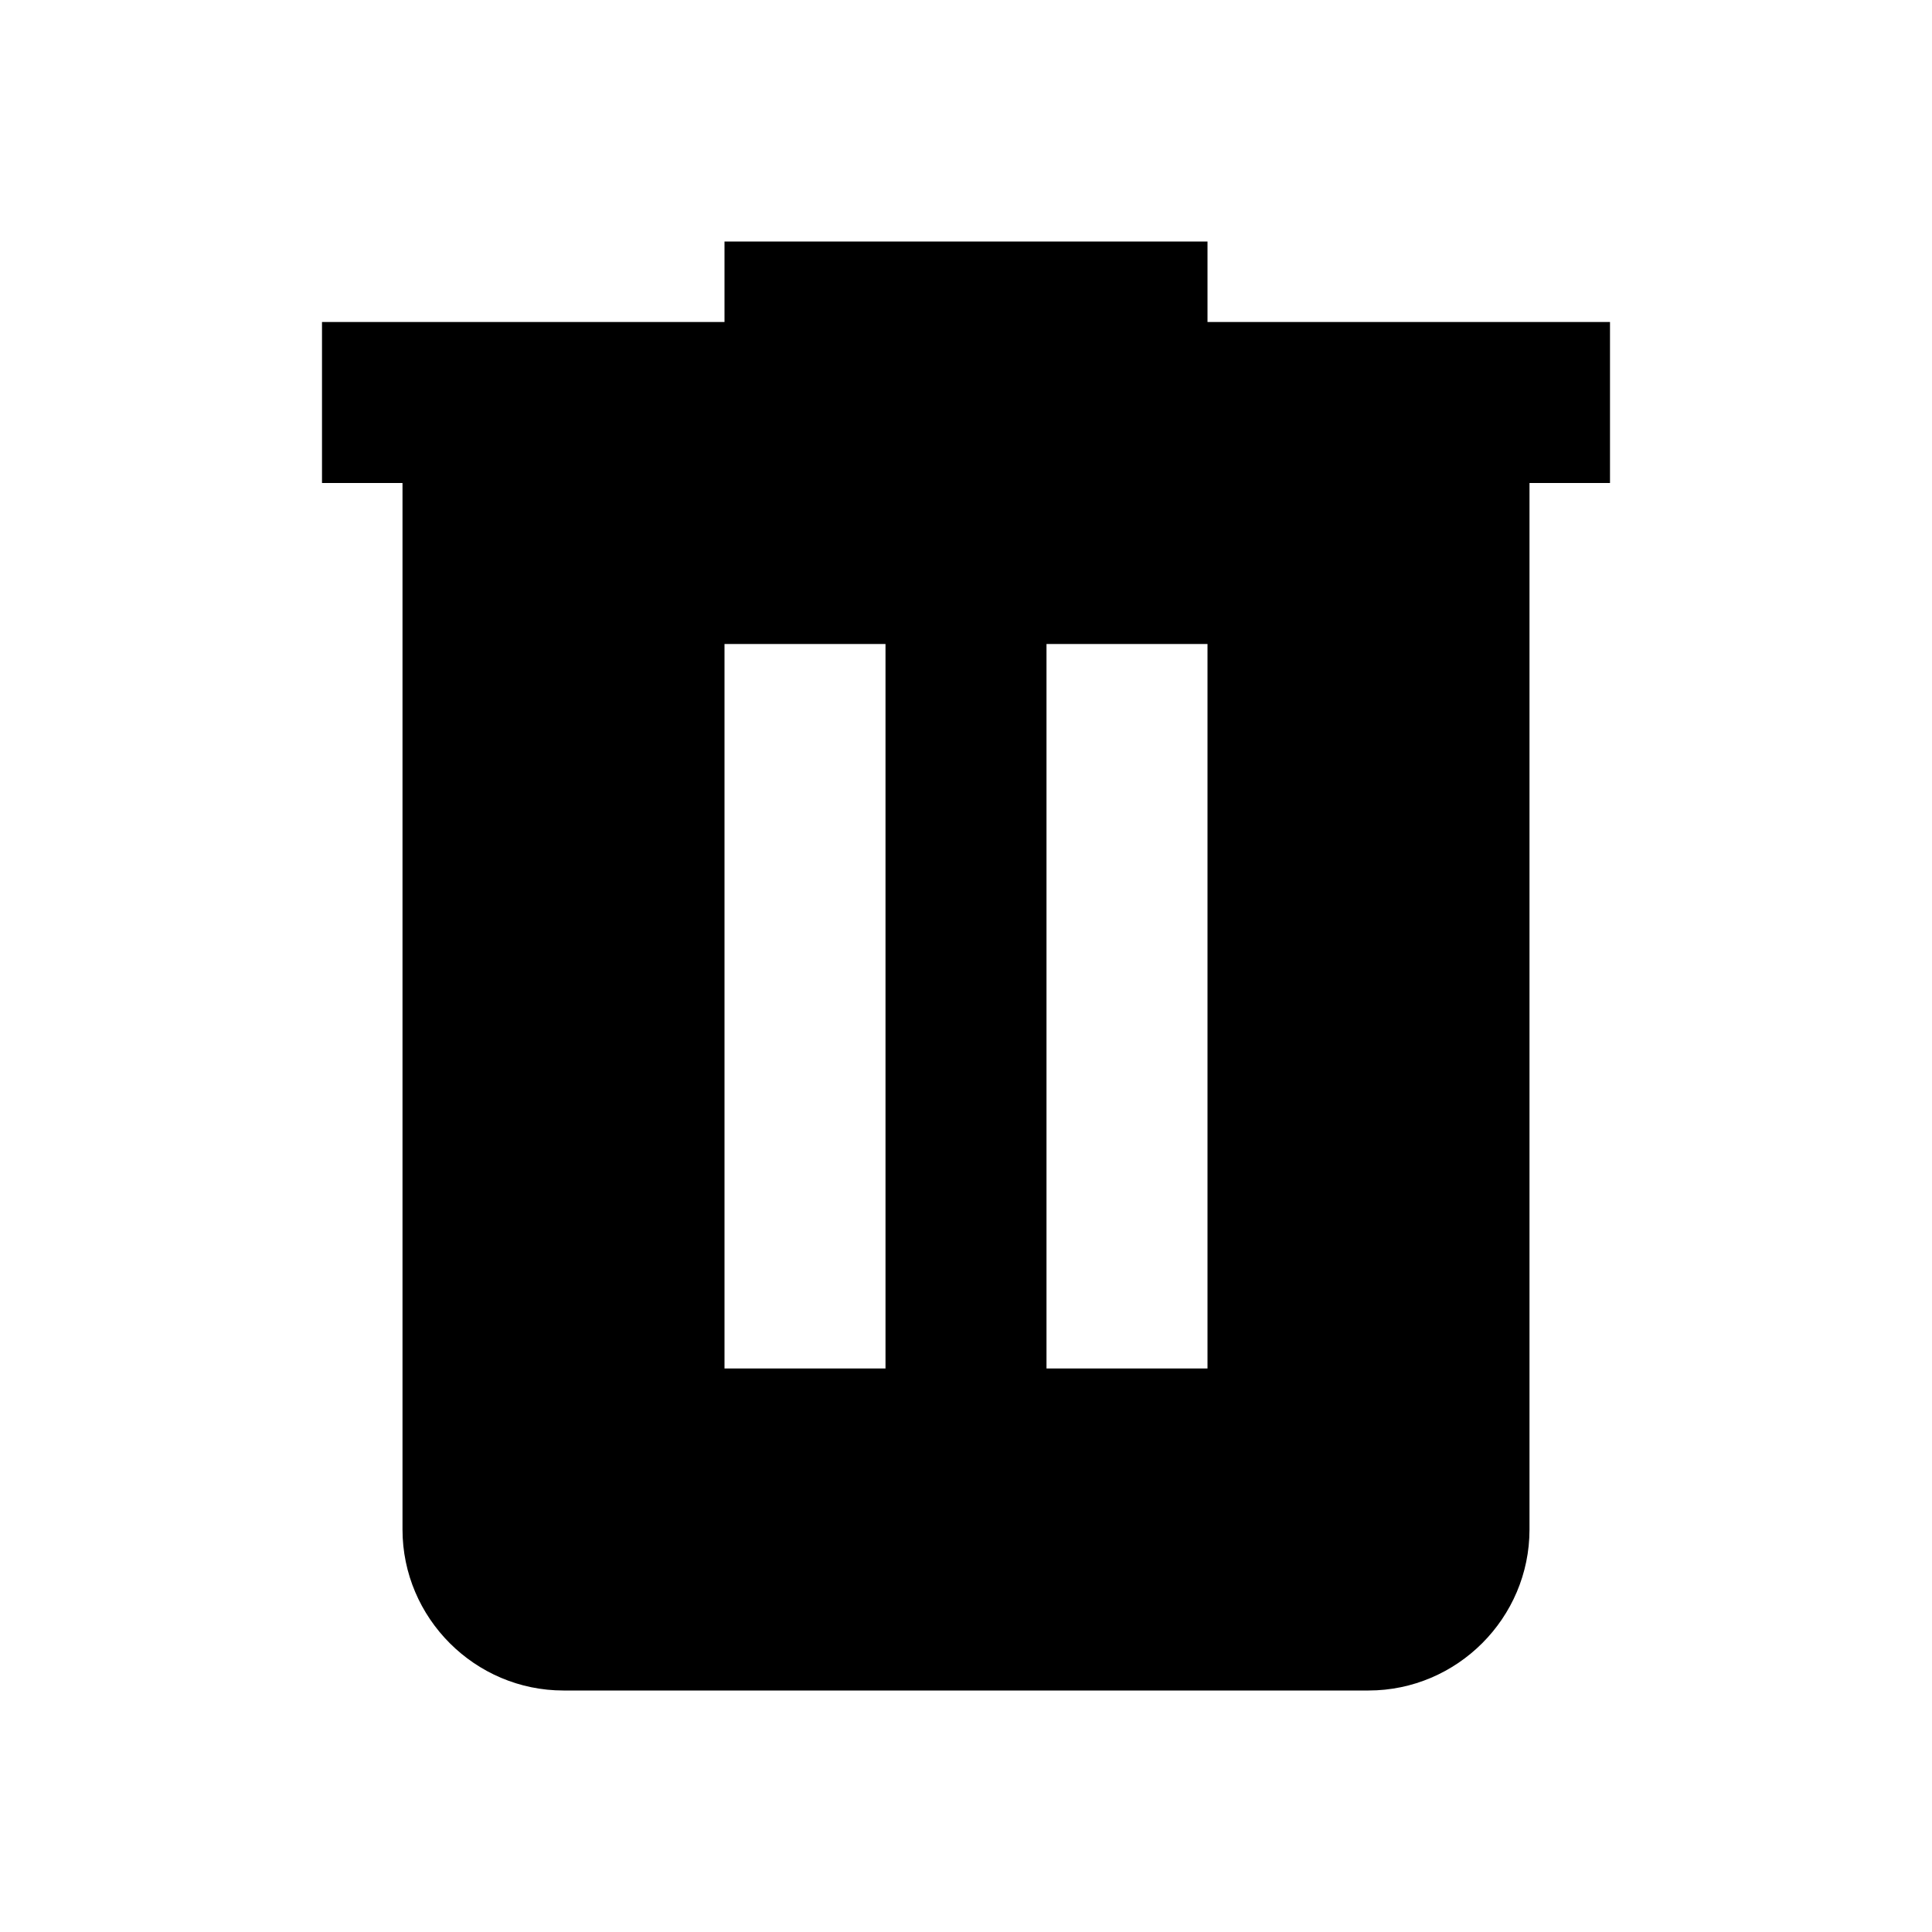
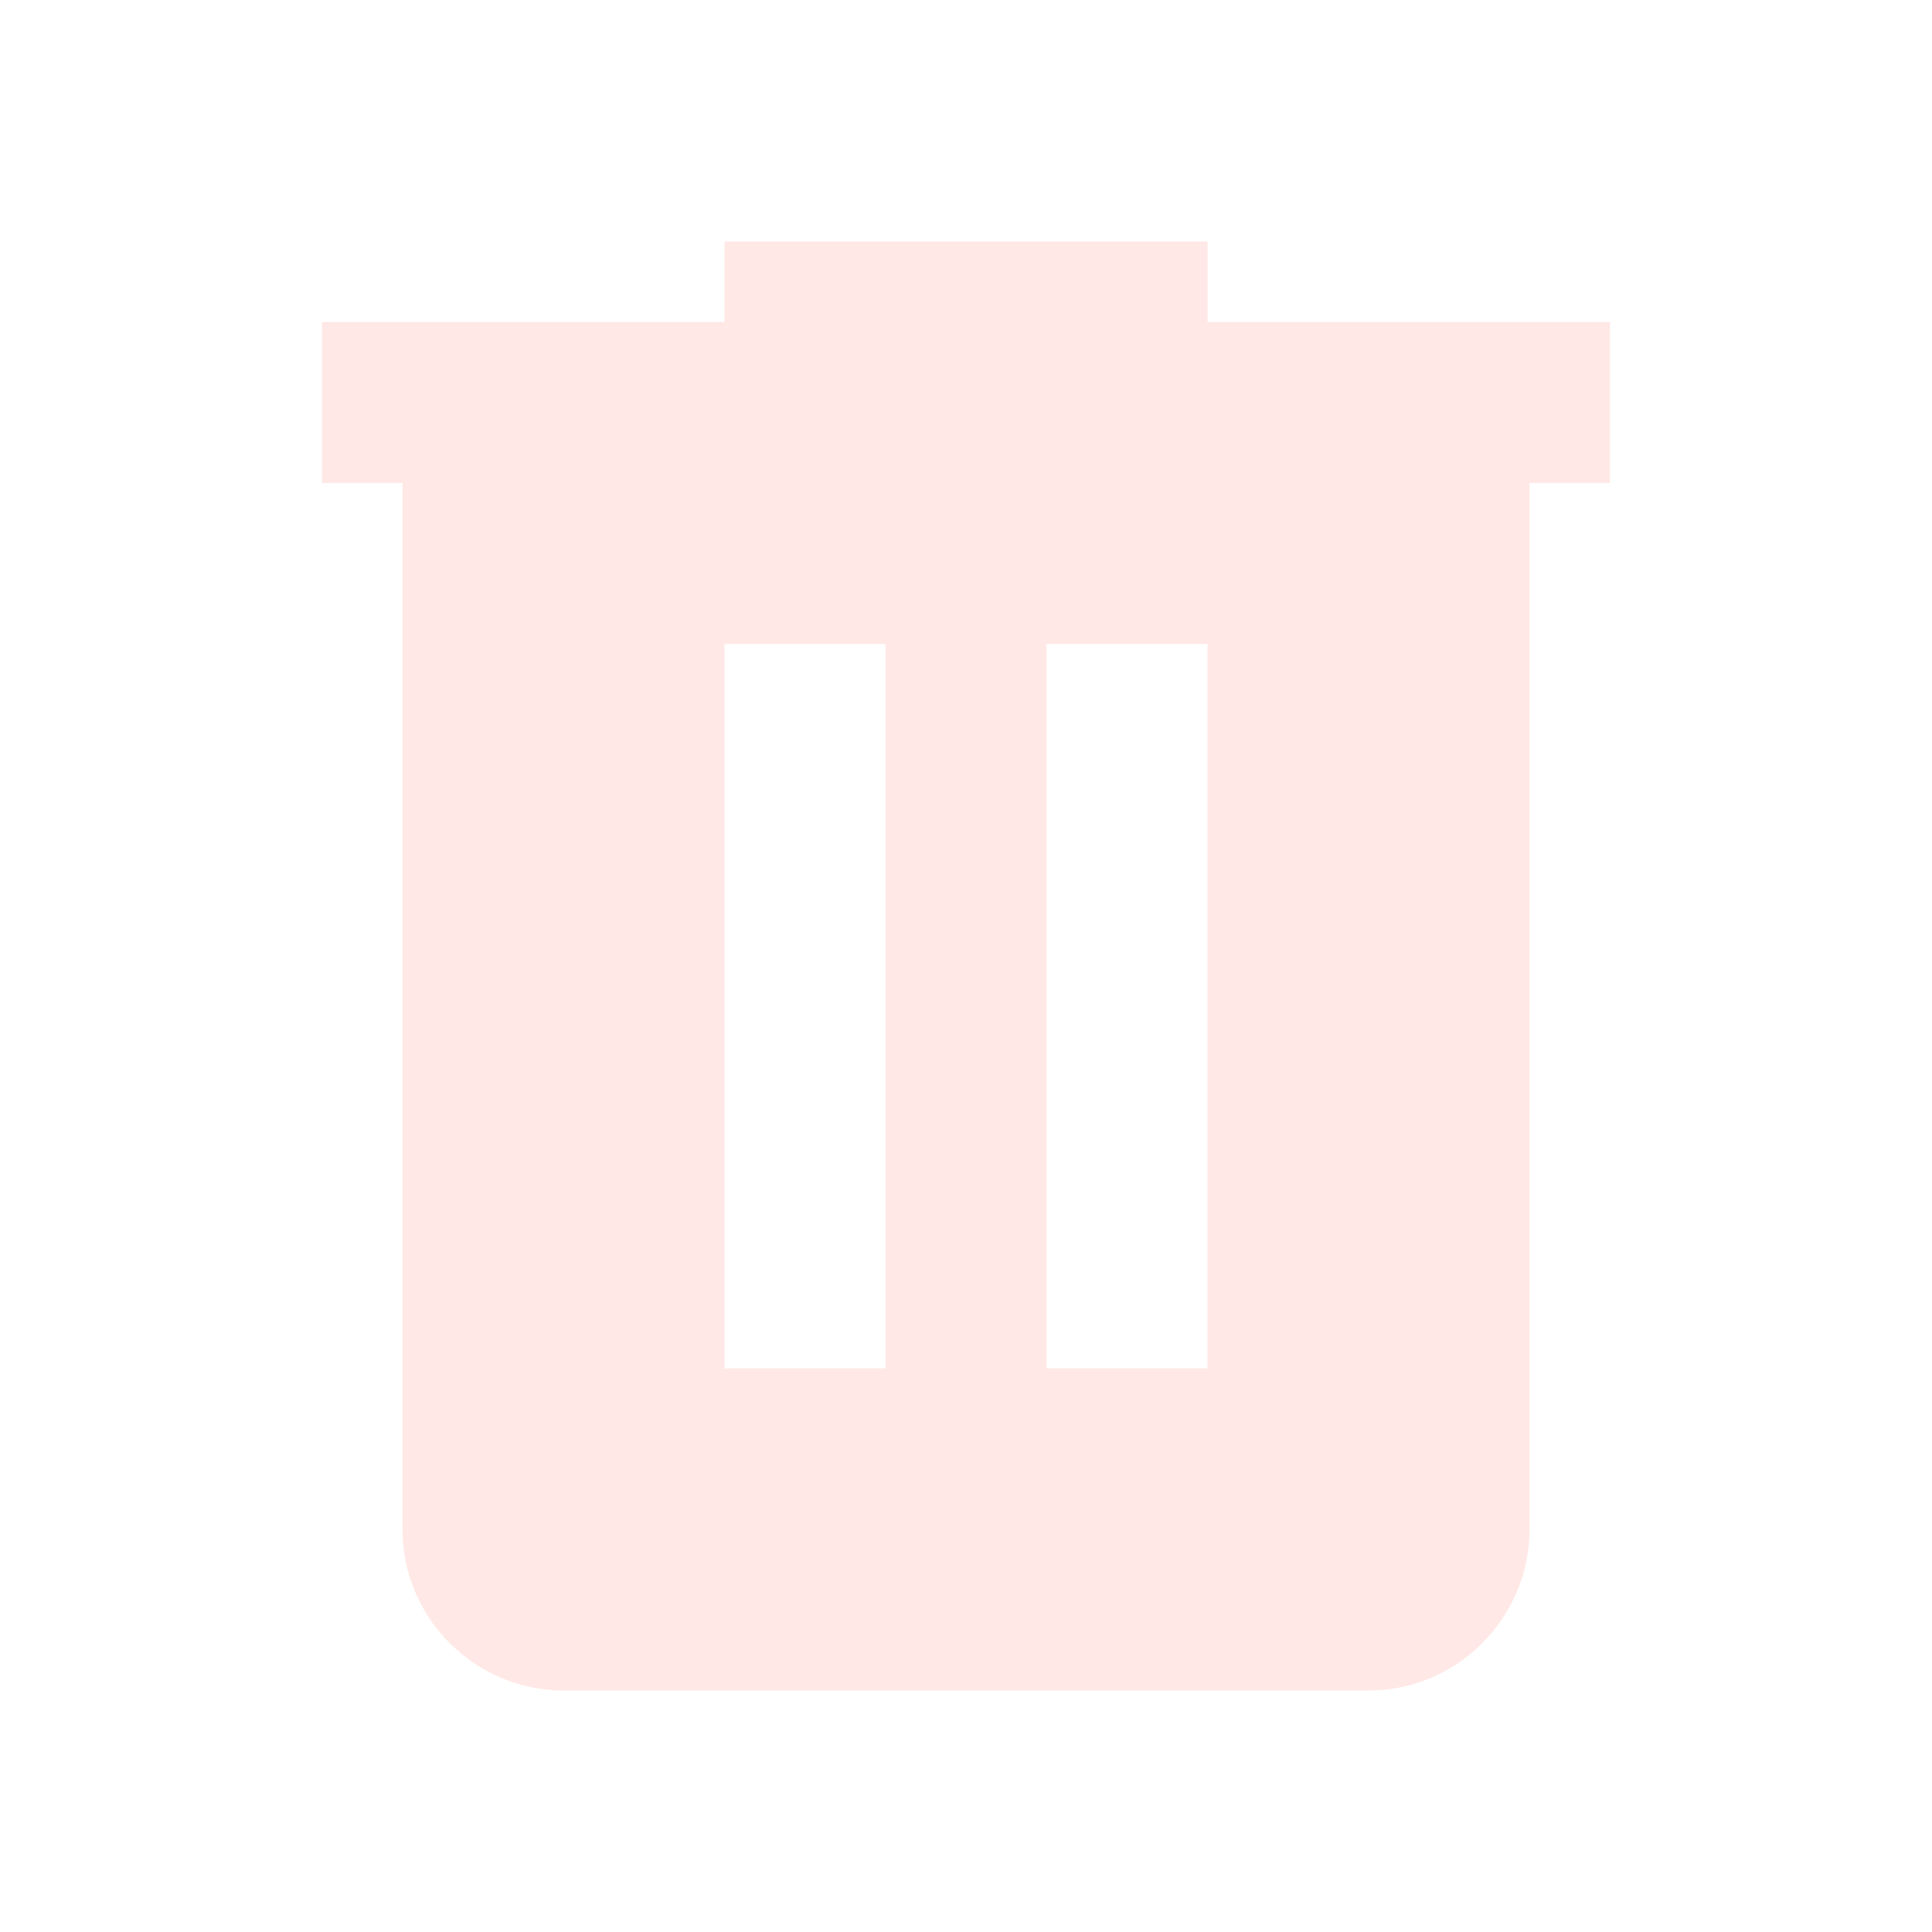
- <svg xmlns="http://www.w3.org/2000/svg" version="1.1" width="24" height="24" viewBox="0 0 24 24">
+ <svg xmlns="http://www.w3.org/2000/svg" fill="#ffe8e5" version="1.1" width="24" height="24" viewBox="0 0 24 24">
  <path d="M9,3V4H4V6H5V19C5,20.1 5.9,21 7,21H17C18.1,21 19,20.1 19,19V6H20V4H15V3H9M9,8H11V17H9V8M13,8H15V17H13V8Z" />
</svg>
